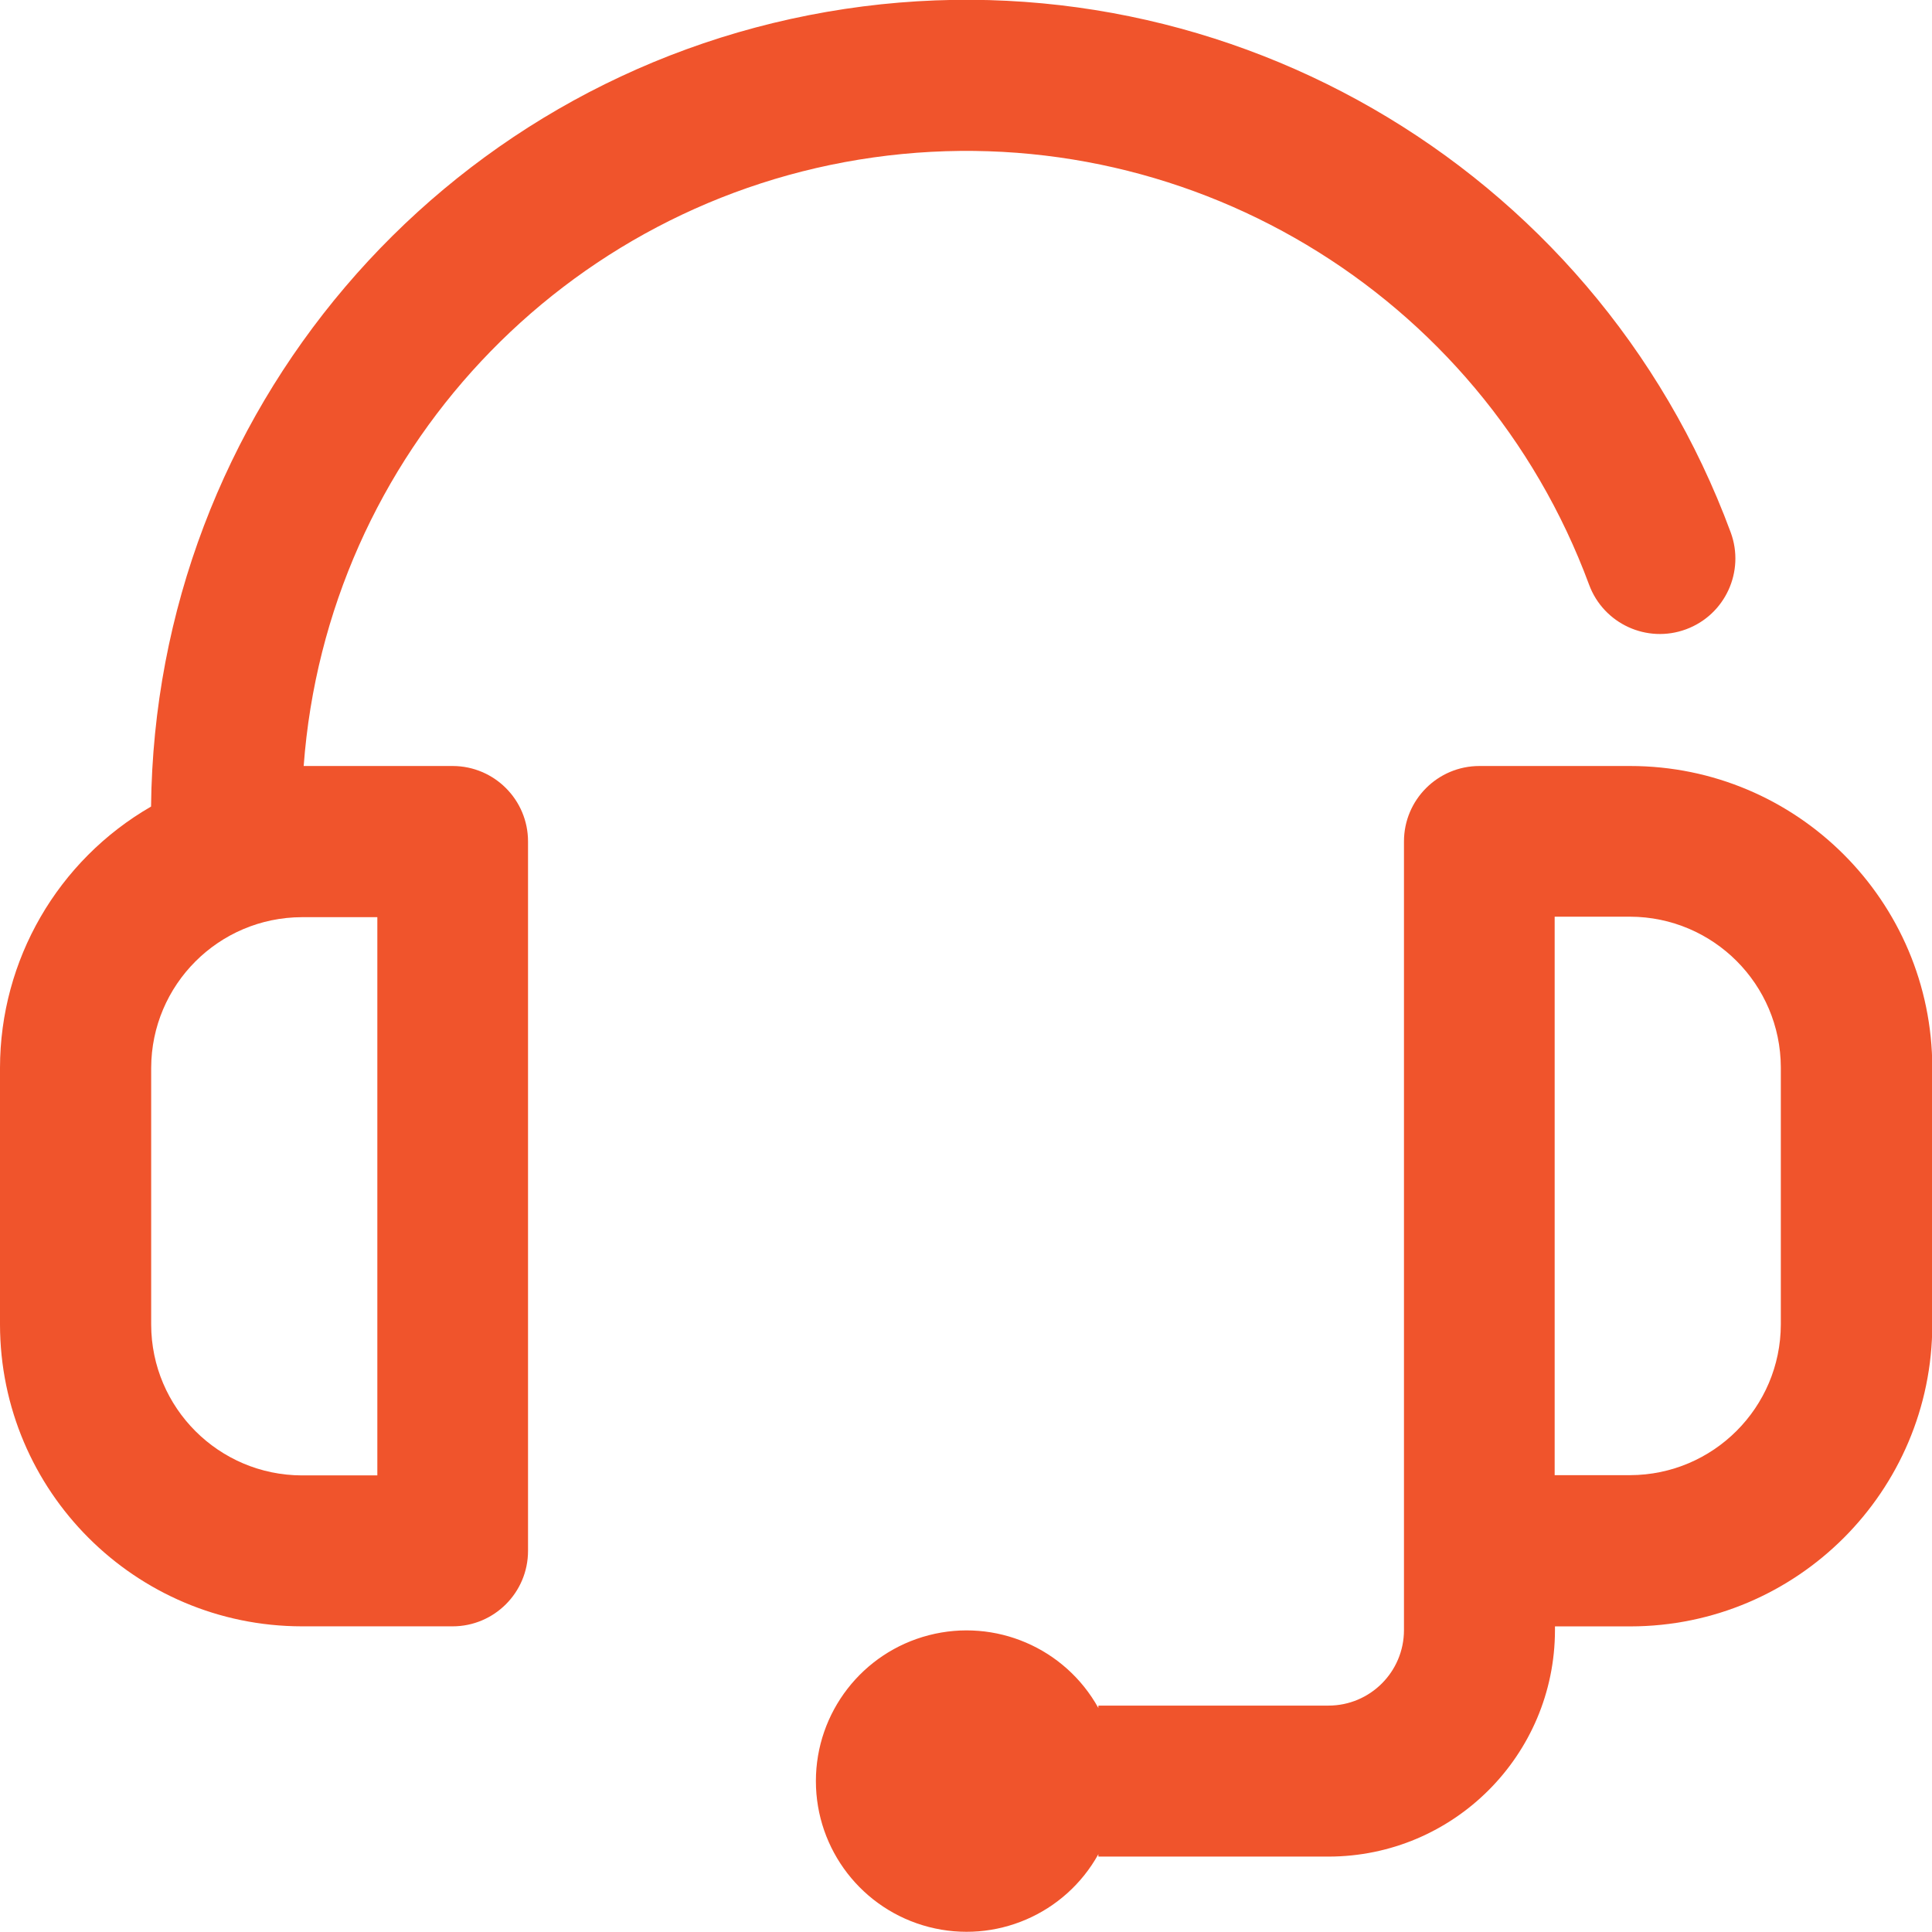
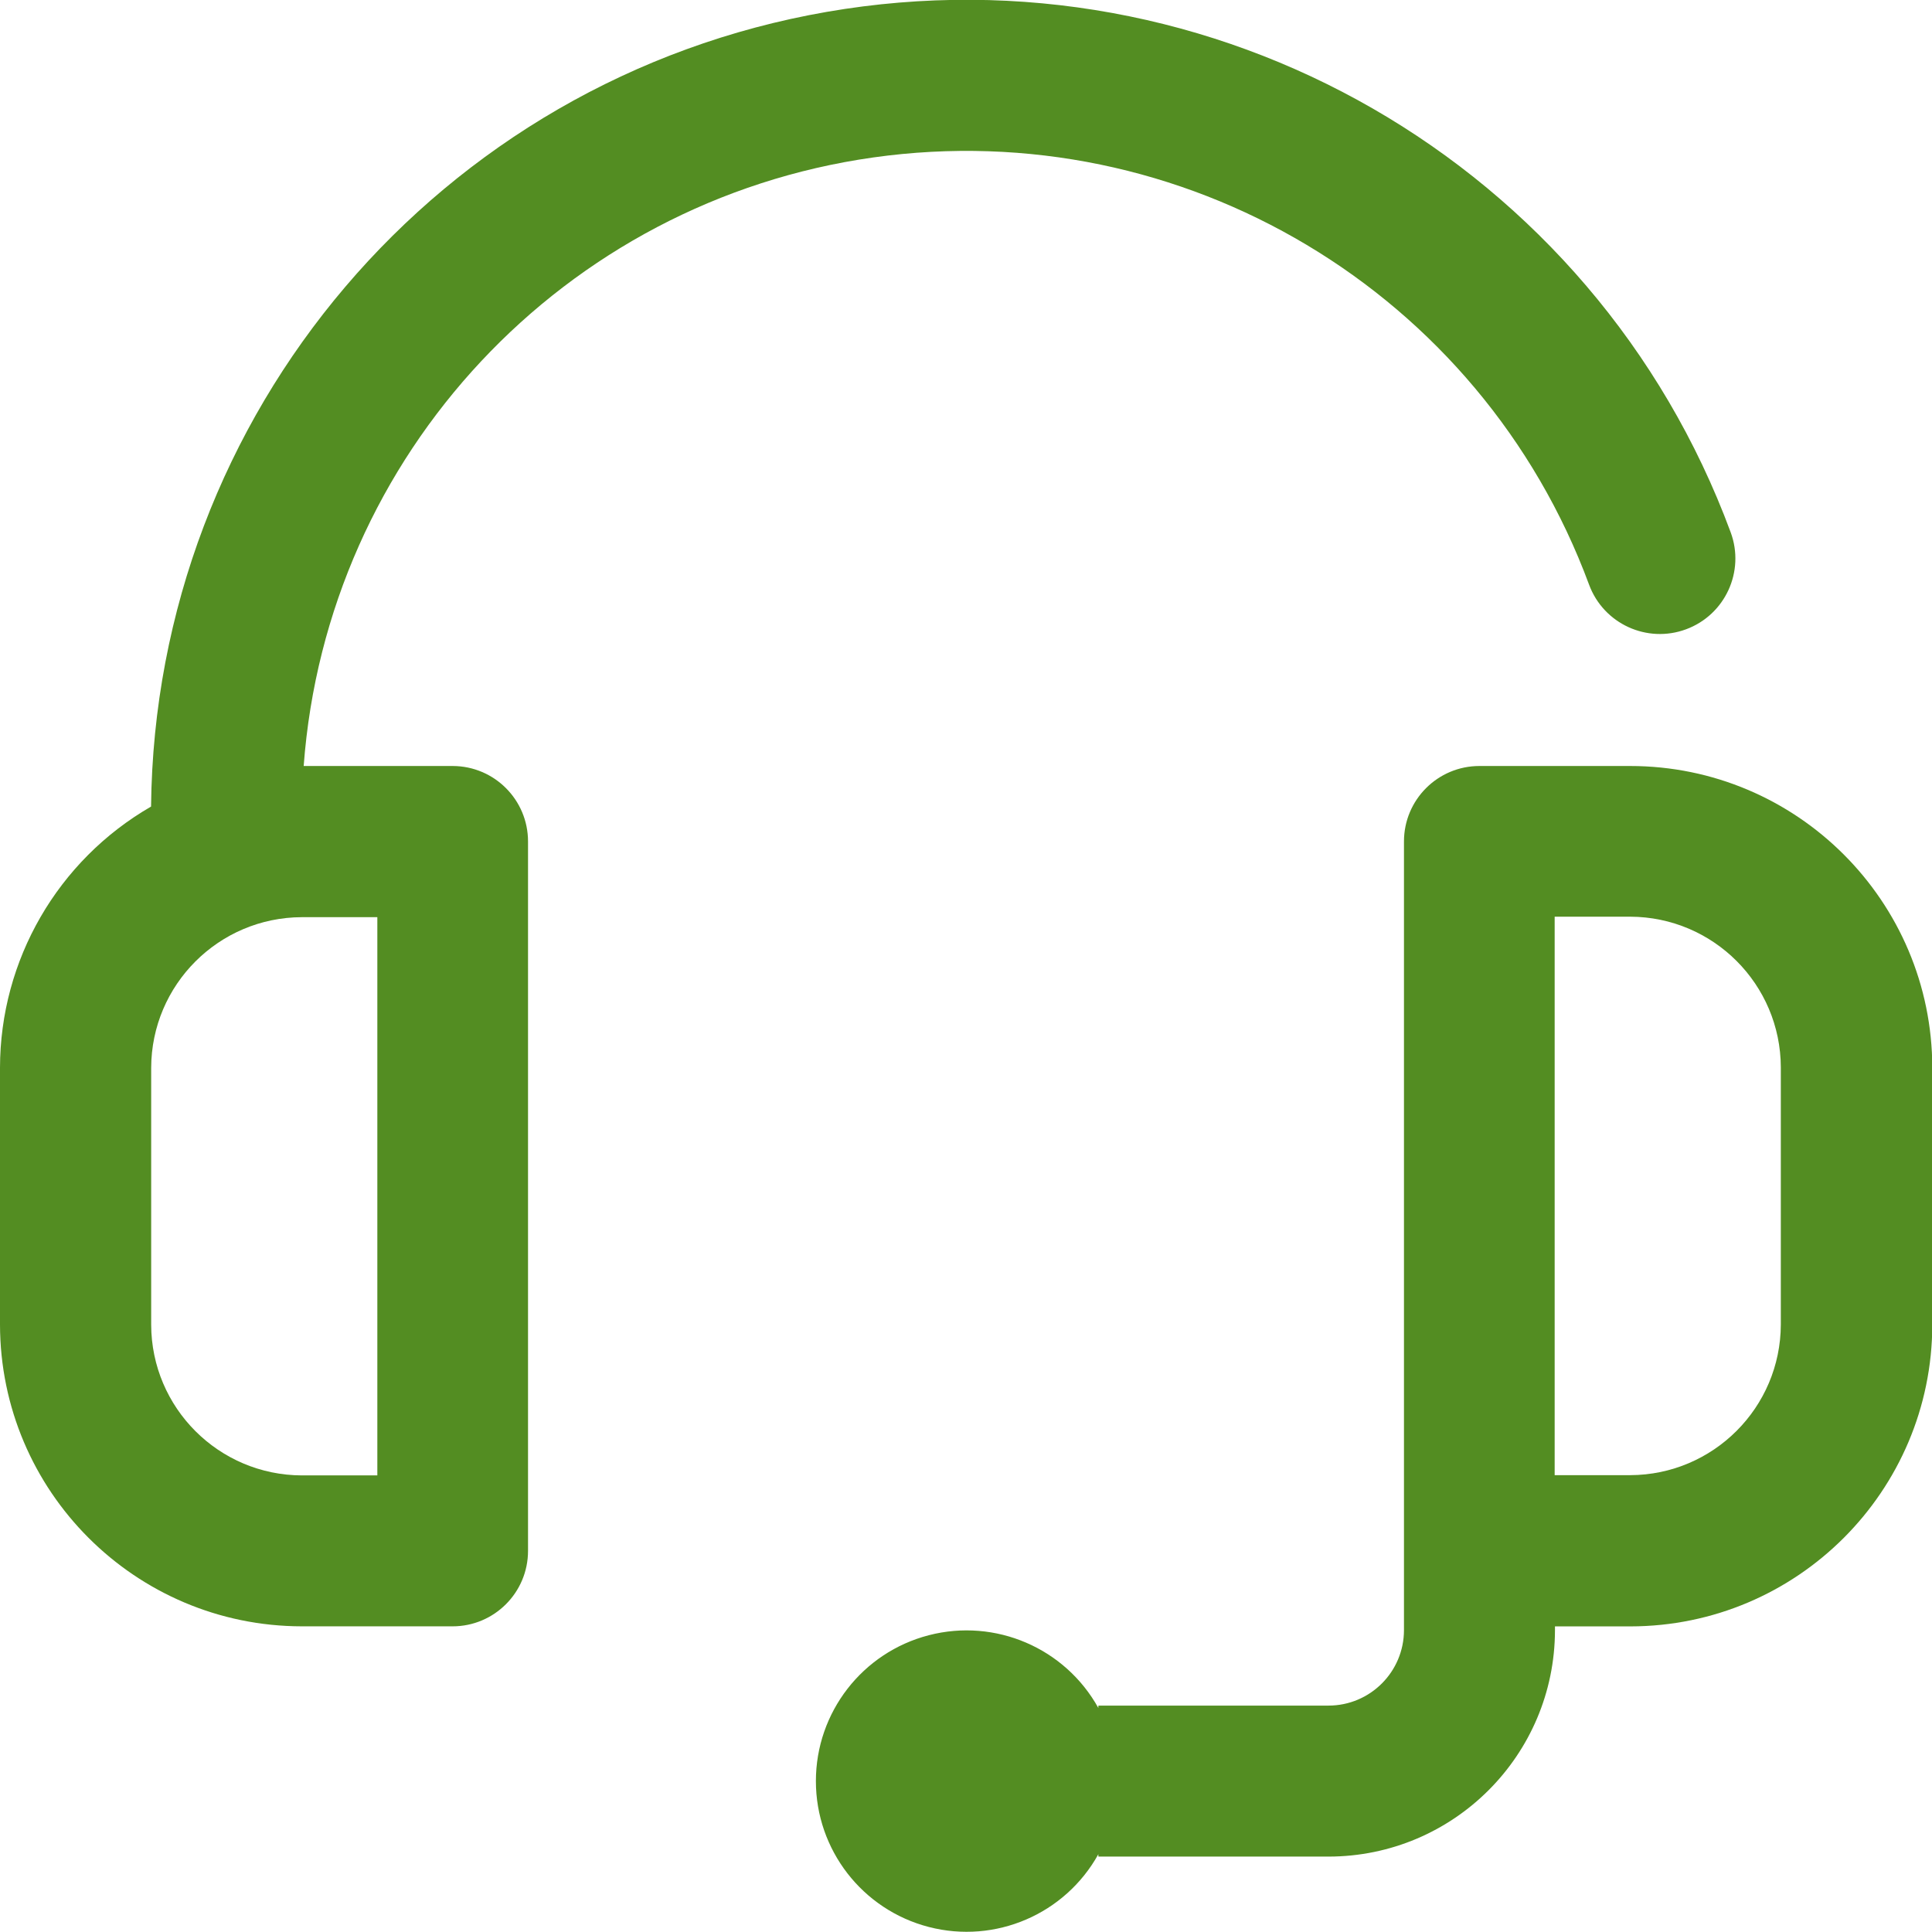
<svg xmlns="http://www.w3.org/2000/svg" id="headset" width="32.052" height="32.052" viewBox="0 0 32.052 32.052">
  <g id="Group_21" data-name="Group 21">
    <g id="Group_20" data-name="Group 20">
-       <path id="Path_354" data-name="Path 354" d="M7.512,12.708H5.038A11.02,11.02,0,0,1,26.363,9.7a1.252,1.252,0,0,0,2.349-.869,13.523,13.523,0,0,0-26.206,4.55A5.01,5.01,0,0,0,0,17.716v4.257a5.014,5.014,0,0,0,5.008,5.008h2.5a1.252,1.252,0,0,0,1.252-1.252V13.96A1.252,1.252,0,0,0,7.512,12.708ZM6.26,24.477H5.008a2.507,2.507,0,0,1-2.5-2.5V17.716a2.507,2.507,0,0,1,2.5-2.5H6.26Z" fill="#f0542c" />
-       <path id="Path_355" data-name="Path 355" d="M229.522,203h-2.5a1.252,1.252,0,0,0-1.252,1.252v13.084a1.253,1.253,0,0,1-1.252,1.252H220.7v.04a2.5,2.5,0,1,0,0,2.425v.04h3.819a3.76,3.76,0,0,0,3.756-3.756v-.063h1.252a5.014,5.014,0,0,0,5.008-5.008v-4.257A5.014,5.014,0,0,0,229.522,203Zm2.5,9.265a2.507,2.507,0,0,1-2.5,2.5H228.27V205.5h1.252a2.507,2.507,0,0,1,2.5,2.5Z" transform="translate(-202.478 -190.292)" fill="#f0542c" />
+       <path id="Path_354" data-name="Path 354" d="M7.512,12.708H5.038A11.02,11.02,0,0,1,26.363,9.7a1.252,1.252,0,0,0,2.349-.869,13.523,13.523,0,0,0-26.206,4.55A5.01,5.01,0,0,0,0,17.716v4.257a5.014,5.014,0,0,0,5.008,5.008h2.5a1.252,1.252,0,0,0,1.252-1.252V13.96A1.252,1.252,0,0,0,7.512,12.708ZM6.26,24.477H5.008a2.507,2.507,0,0,1-2.5-2.5V17.716a2.507,2.507,0,0,1,2.5-2.5H6.26Z" fill="#538D22" />
+       <path id="Path_355" data-name="Path 355" d="M229.522,203h-2.5a1.252,1.252,0,0,0-1.252,1.252v13.084a1.253,1.253,0,0,1-1.252,1.252H220.7v.04a2.5,2.5,0,1,0,0,2.425v.04h3.819a3.76,3.76,0,0,0,3.756-3.756v-.063h1.252a5.014,5.014,0,0,0,5.008-5.008v-4.257A5.014,5.014,0,0,0,229.522,203Zm2.5,9.265a2.507,2.507,0,0,1-2.5,2.5H228.27V205.5h1.252a2.507,2.507,0,0,1,2.5,2.5Z" transform="translate(-202.478 -190.292)" fill="#538D22" />
    </g>
  </g>
</svg>
